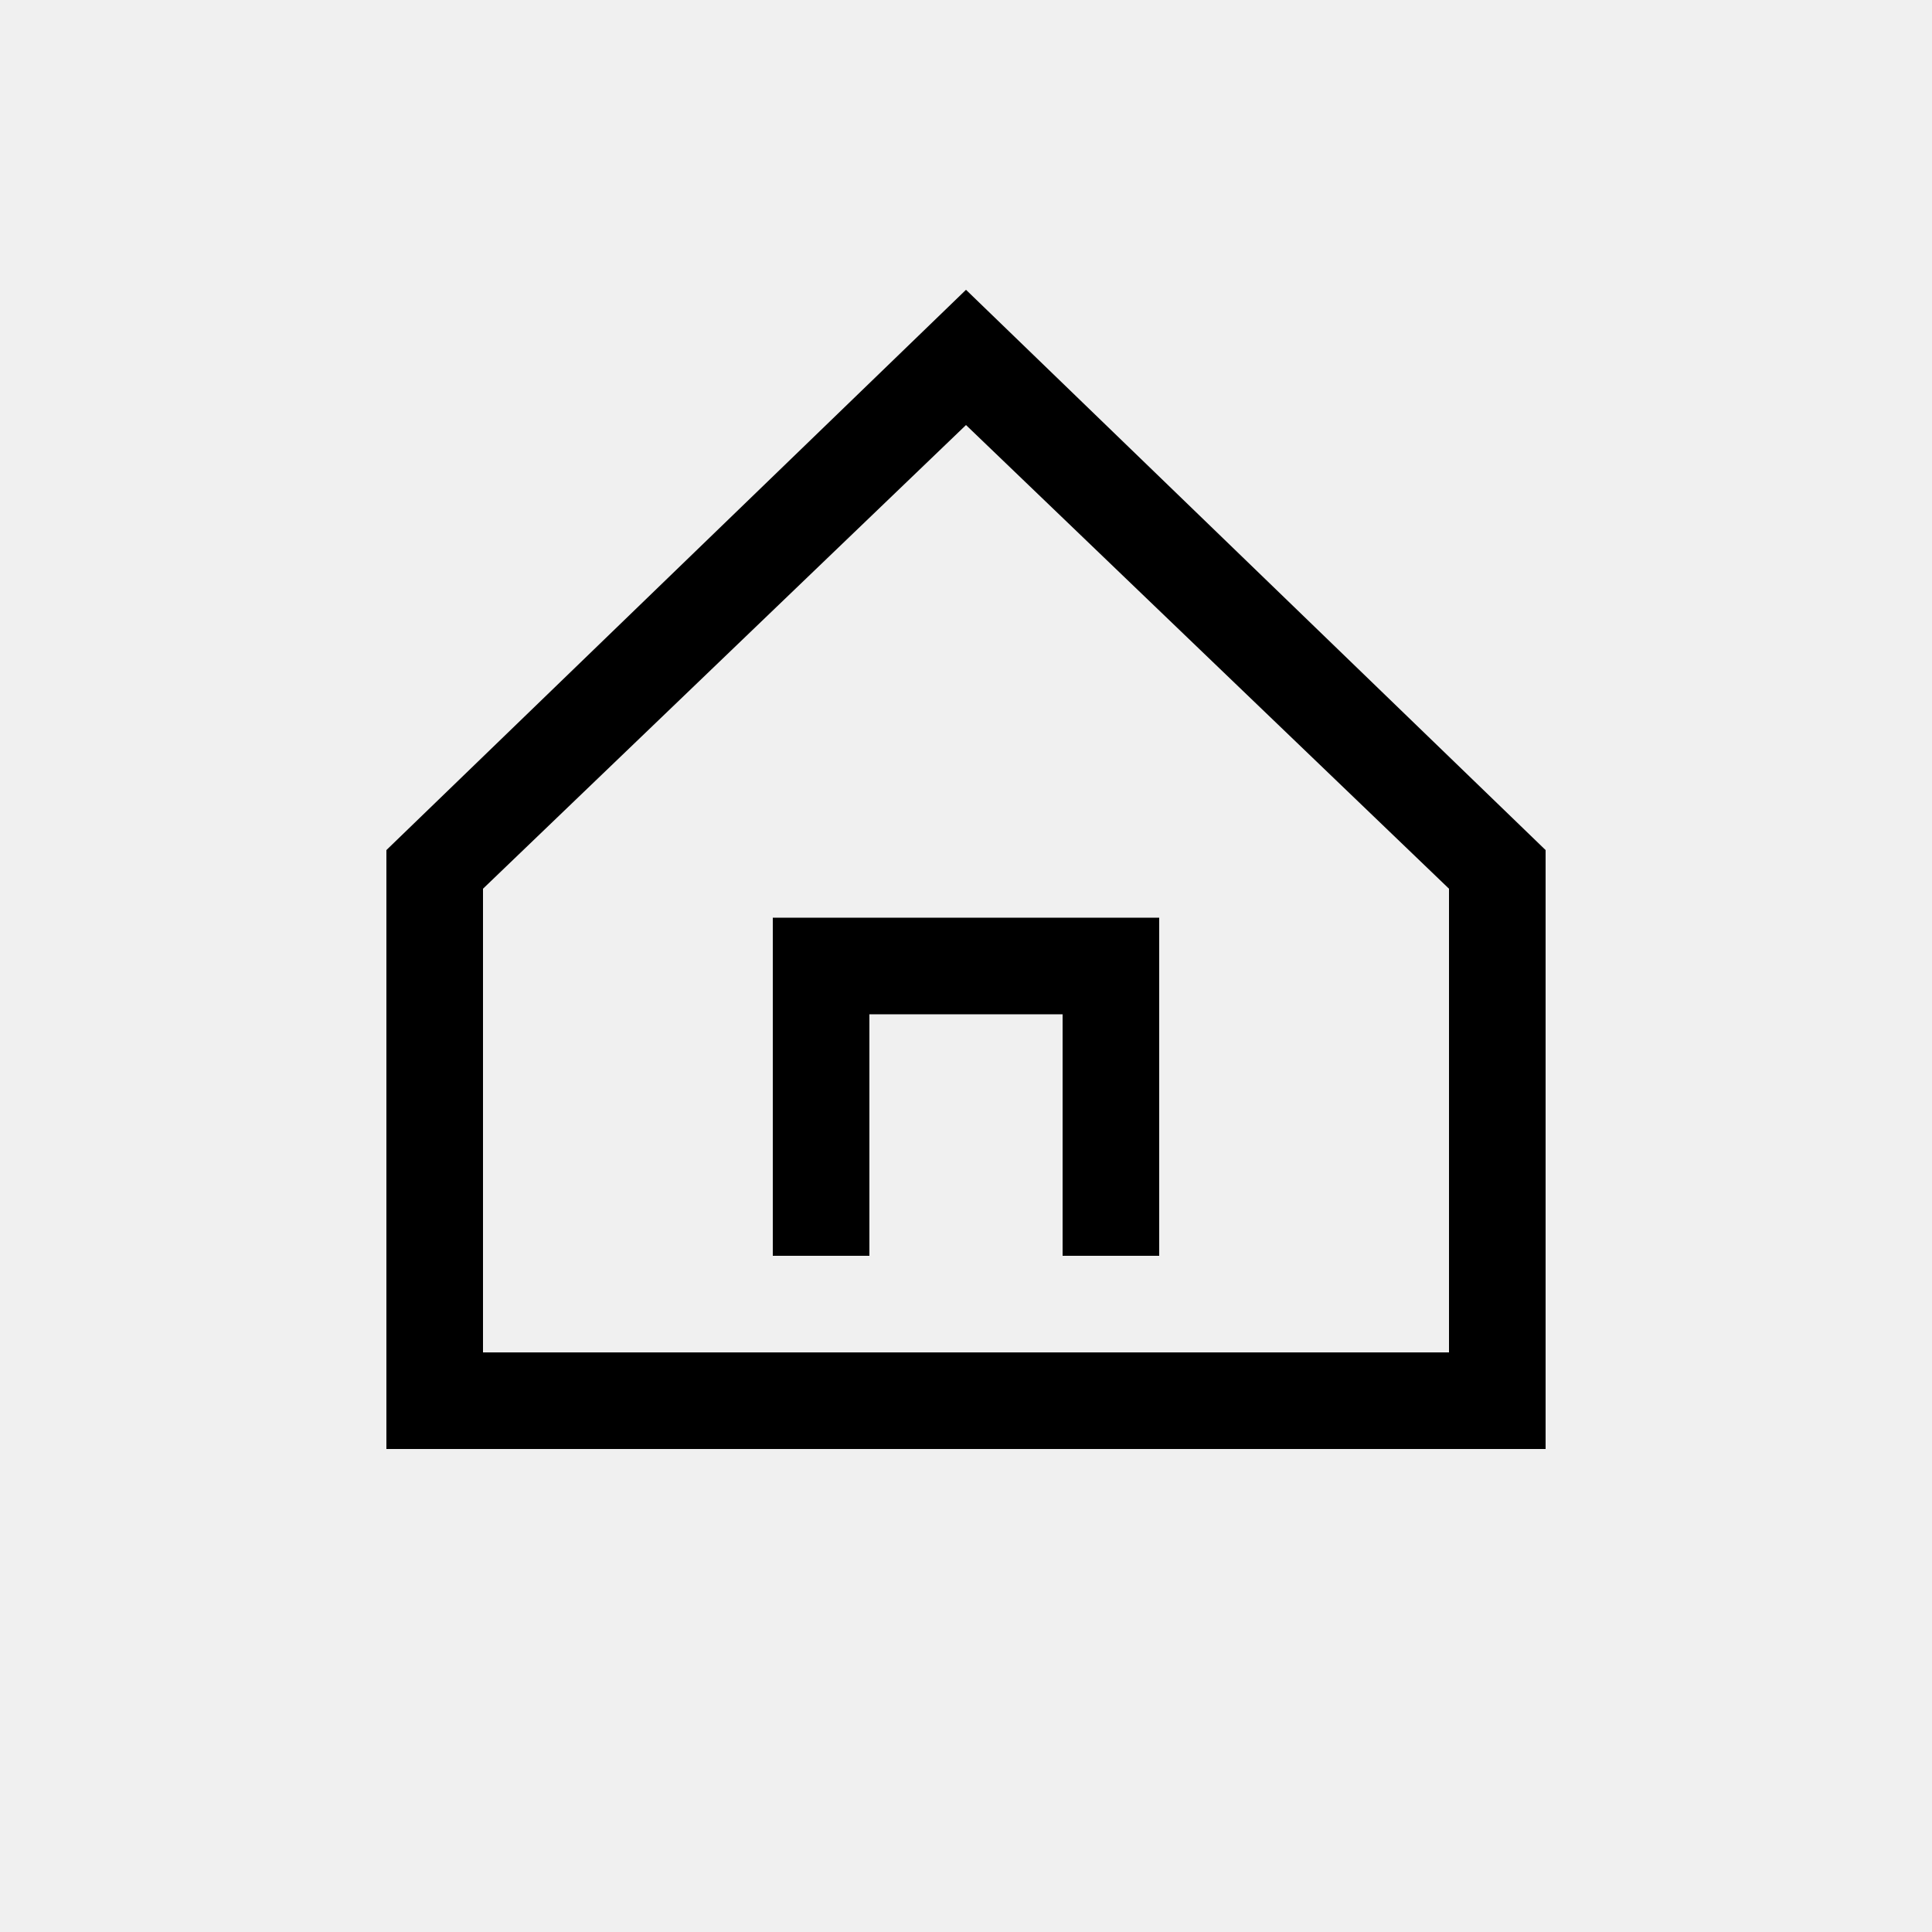
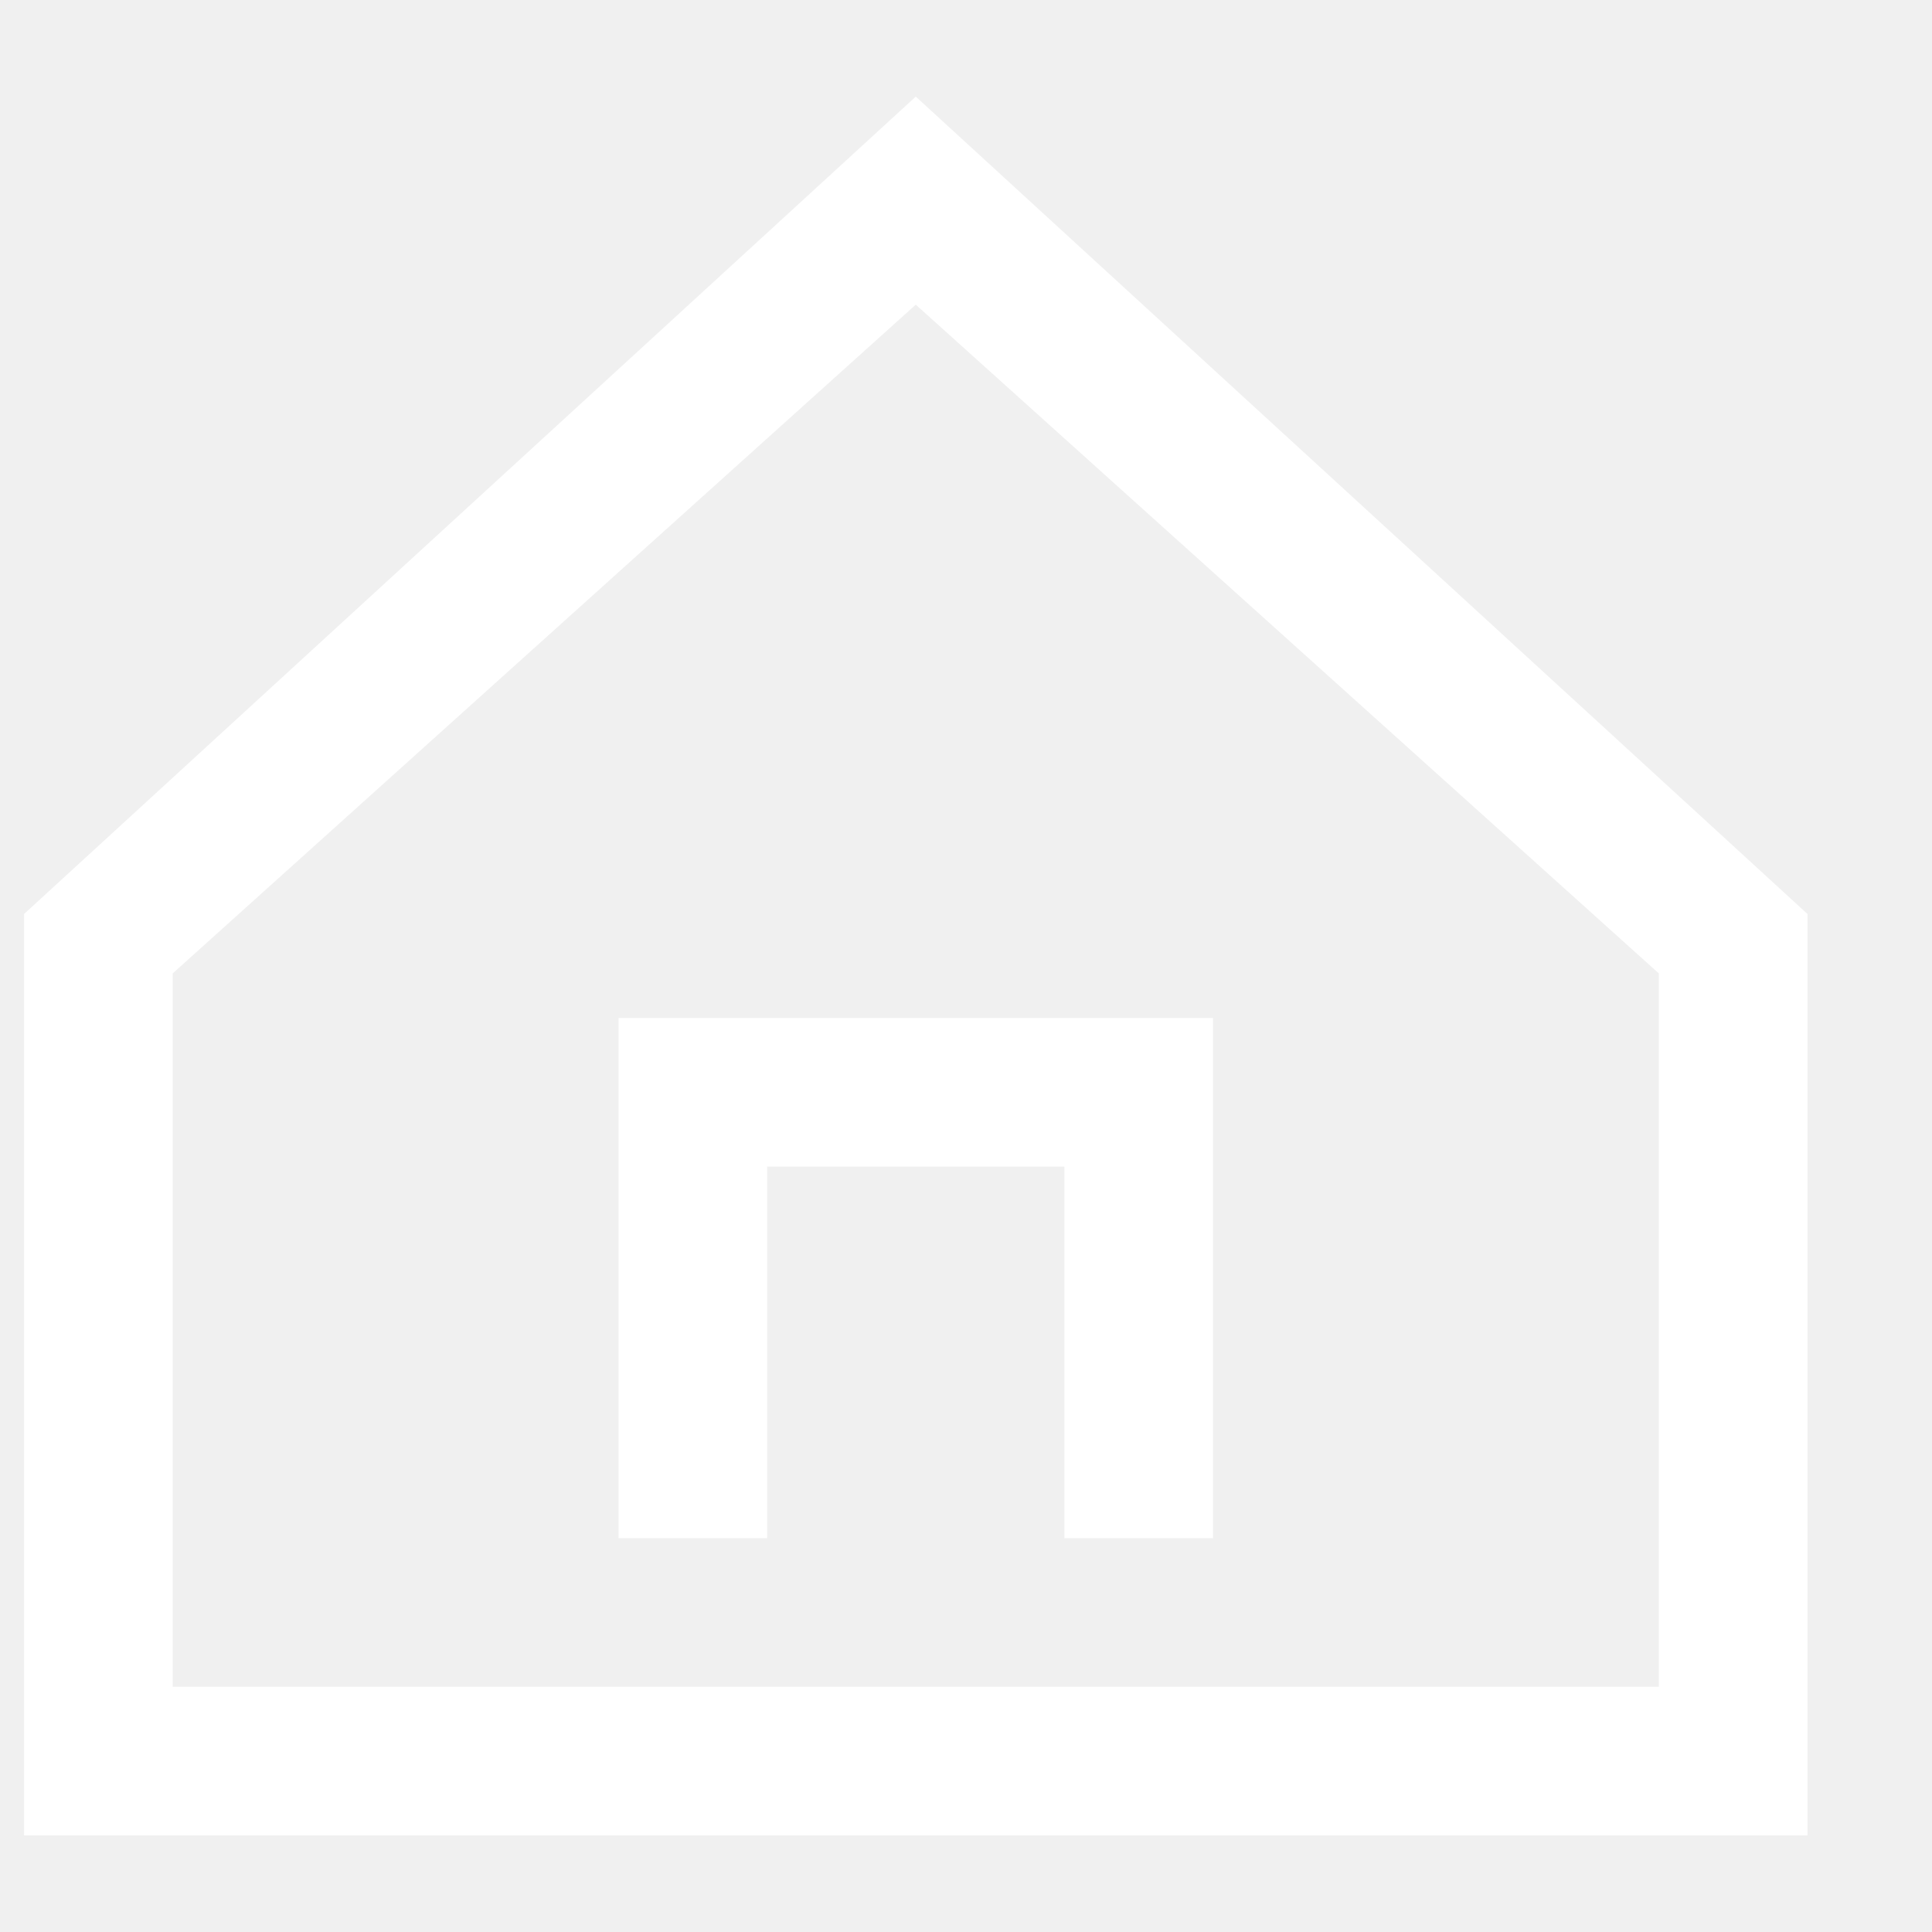
- <svg xmlns="http://www.w3.org/2000/svg" width="20" height="20" viewBox="0 0 20 20" fill="none">
-   <path d="M10 3L4 8.8V15H16V8.8L10 3ZM15 14H5V9.2L10 4.4L15 9.2V14Z" fill="black" />
-   <path d="M8 13H9V10.5H11V13H12V9.5H8V13Z" fill="black" />
+ <svg xmlns="http://www.w3.org/2000/svg" width="13" height="13" viewBox="0 0 13 13" fill="none">
+   <path fill-rule="evenodd" clip-rule="evenodd" d="M0.162 6.15L6.162 0.65L12.162 6.15V12.35H0.162V6.15ZM1.162 6.55V11.35H11.162V6.55L6.162 2.05L1.162 6.55ZM5.162 10.35H4.162V6.85H8.162V10.35H7.162V7.85H5.162V10.35Z" fill="white" />
</svg>
